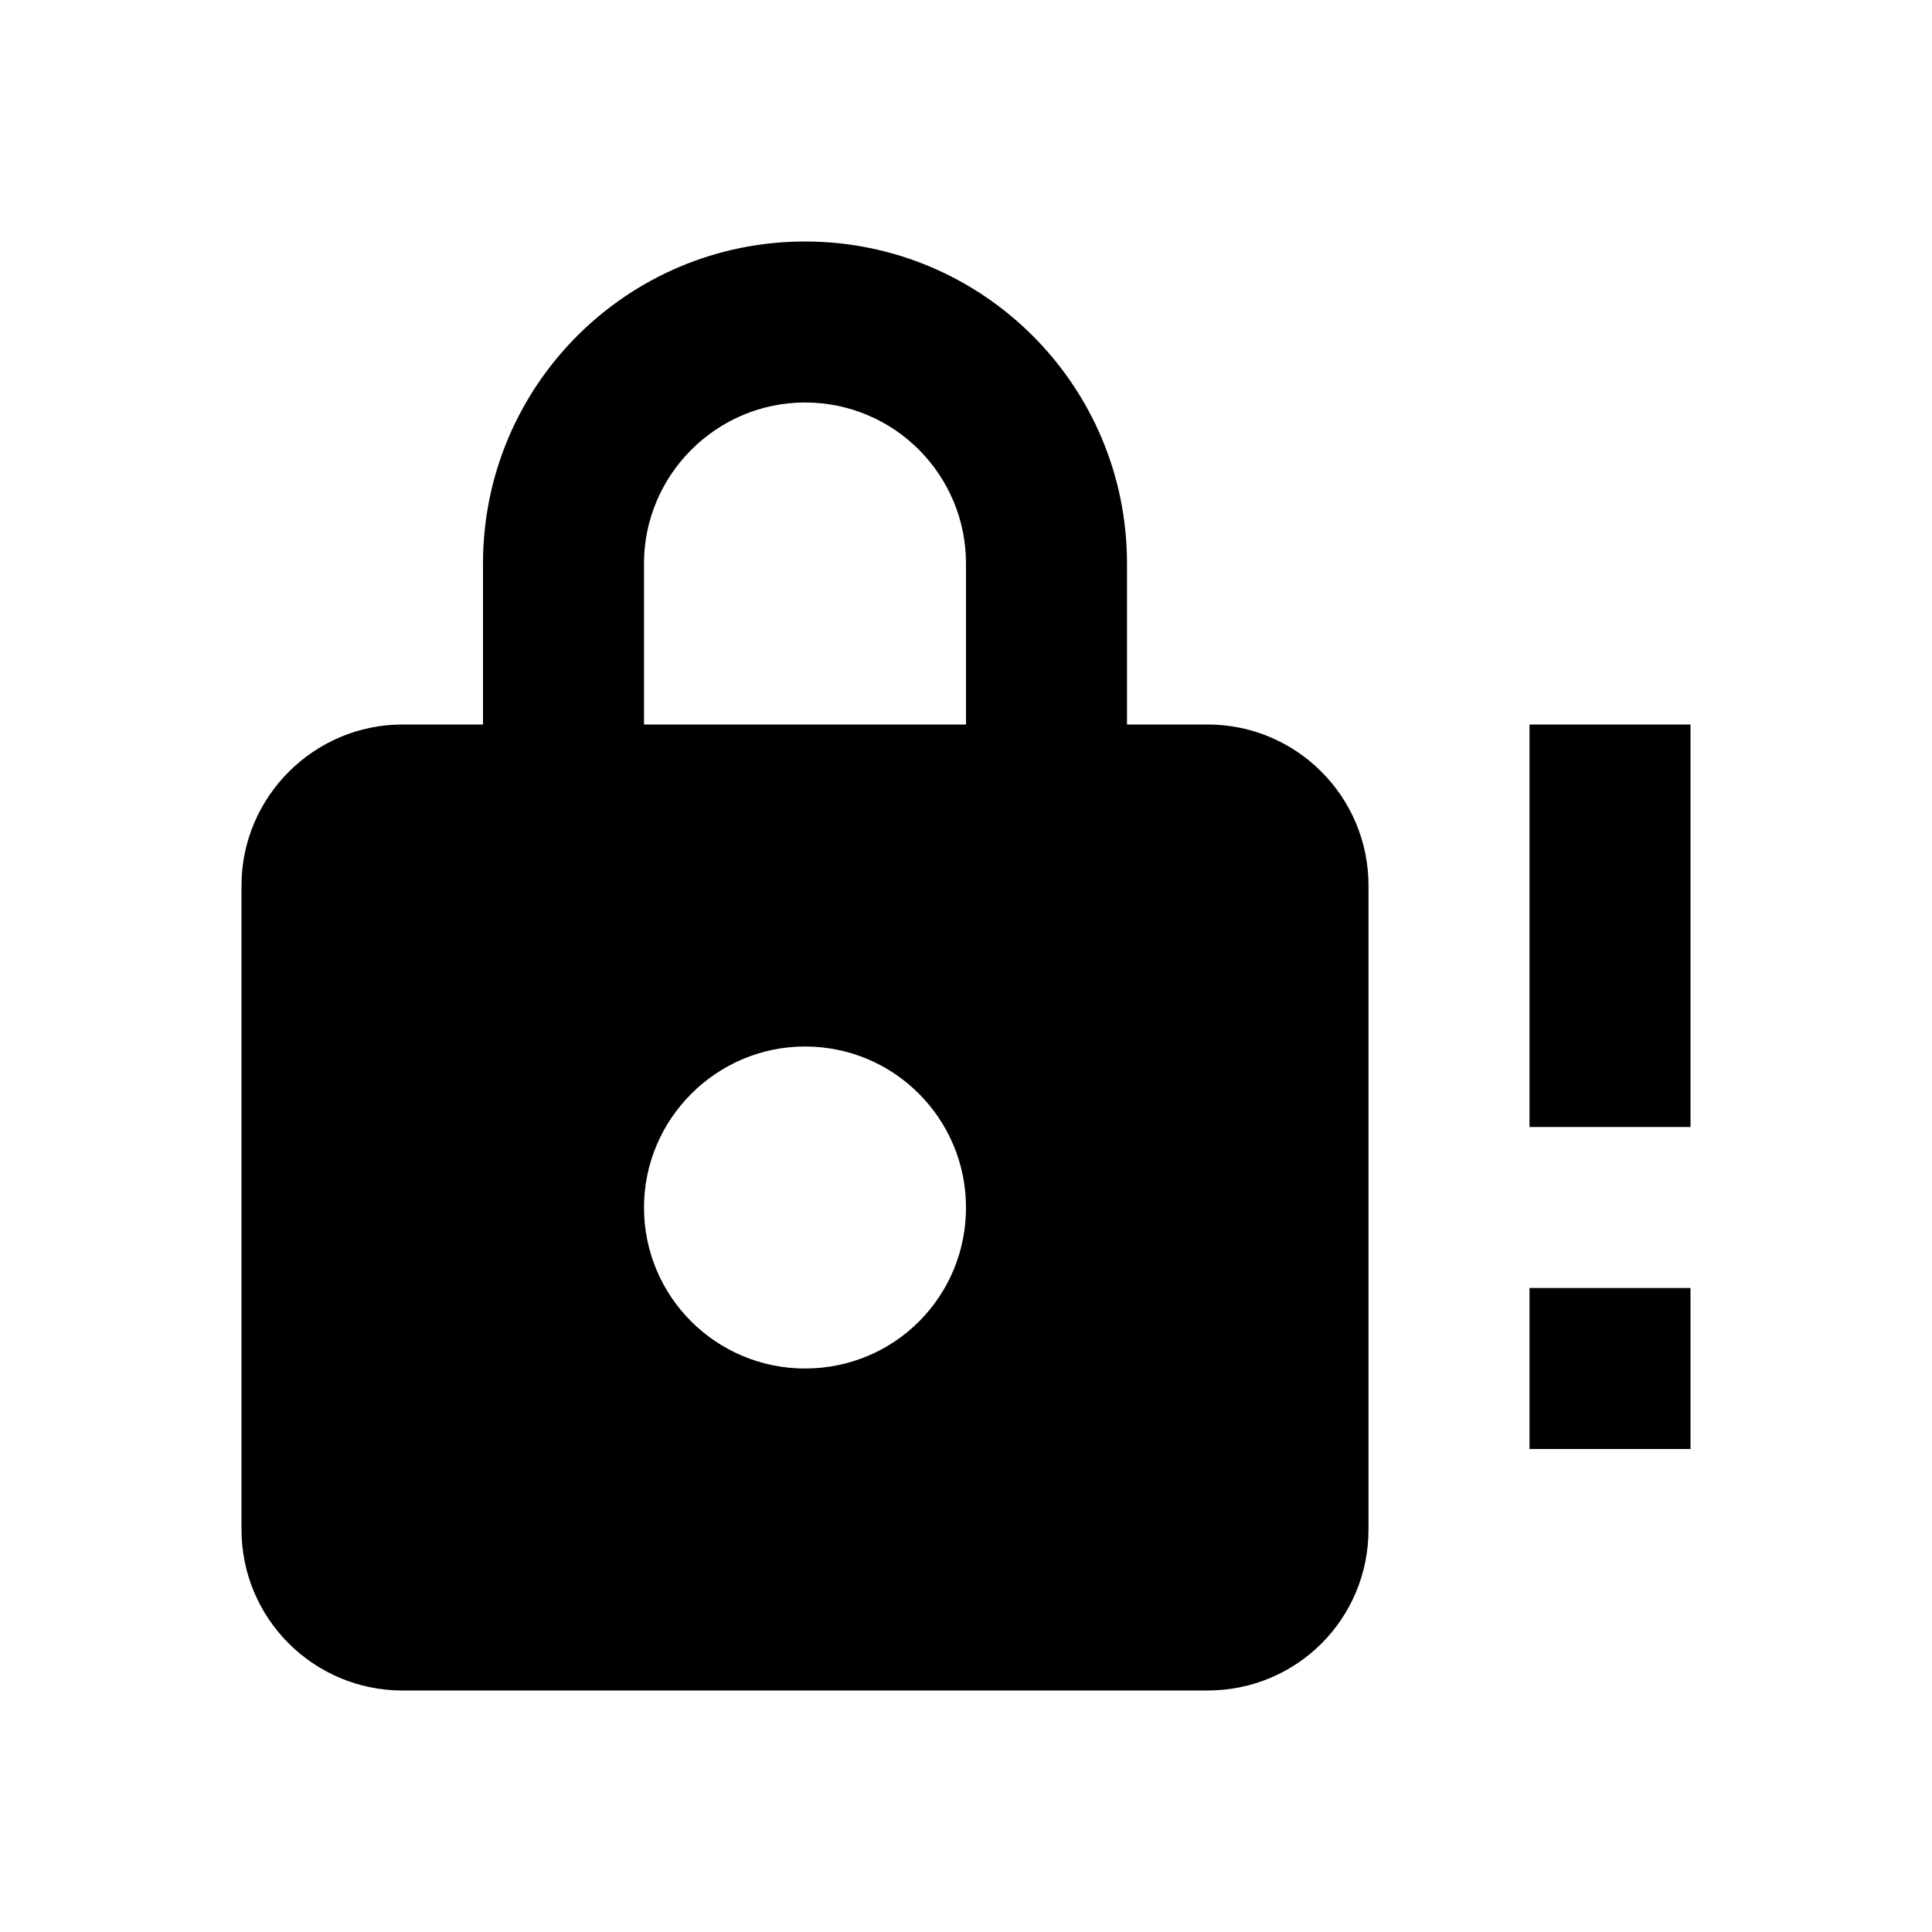
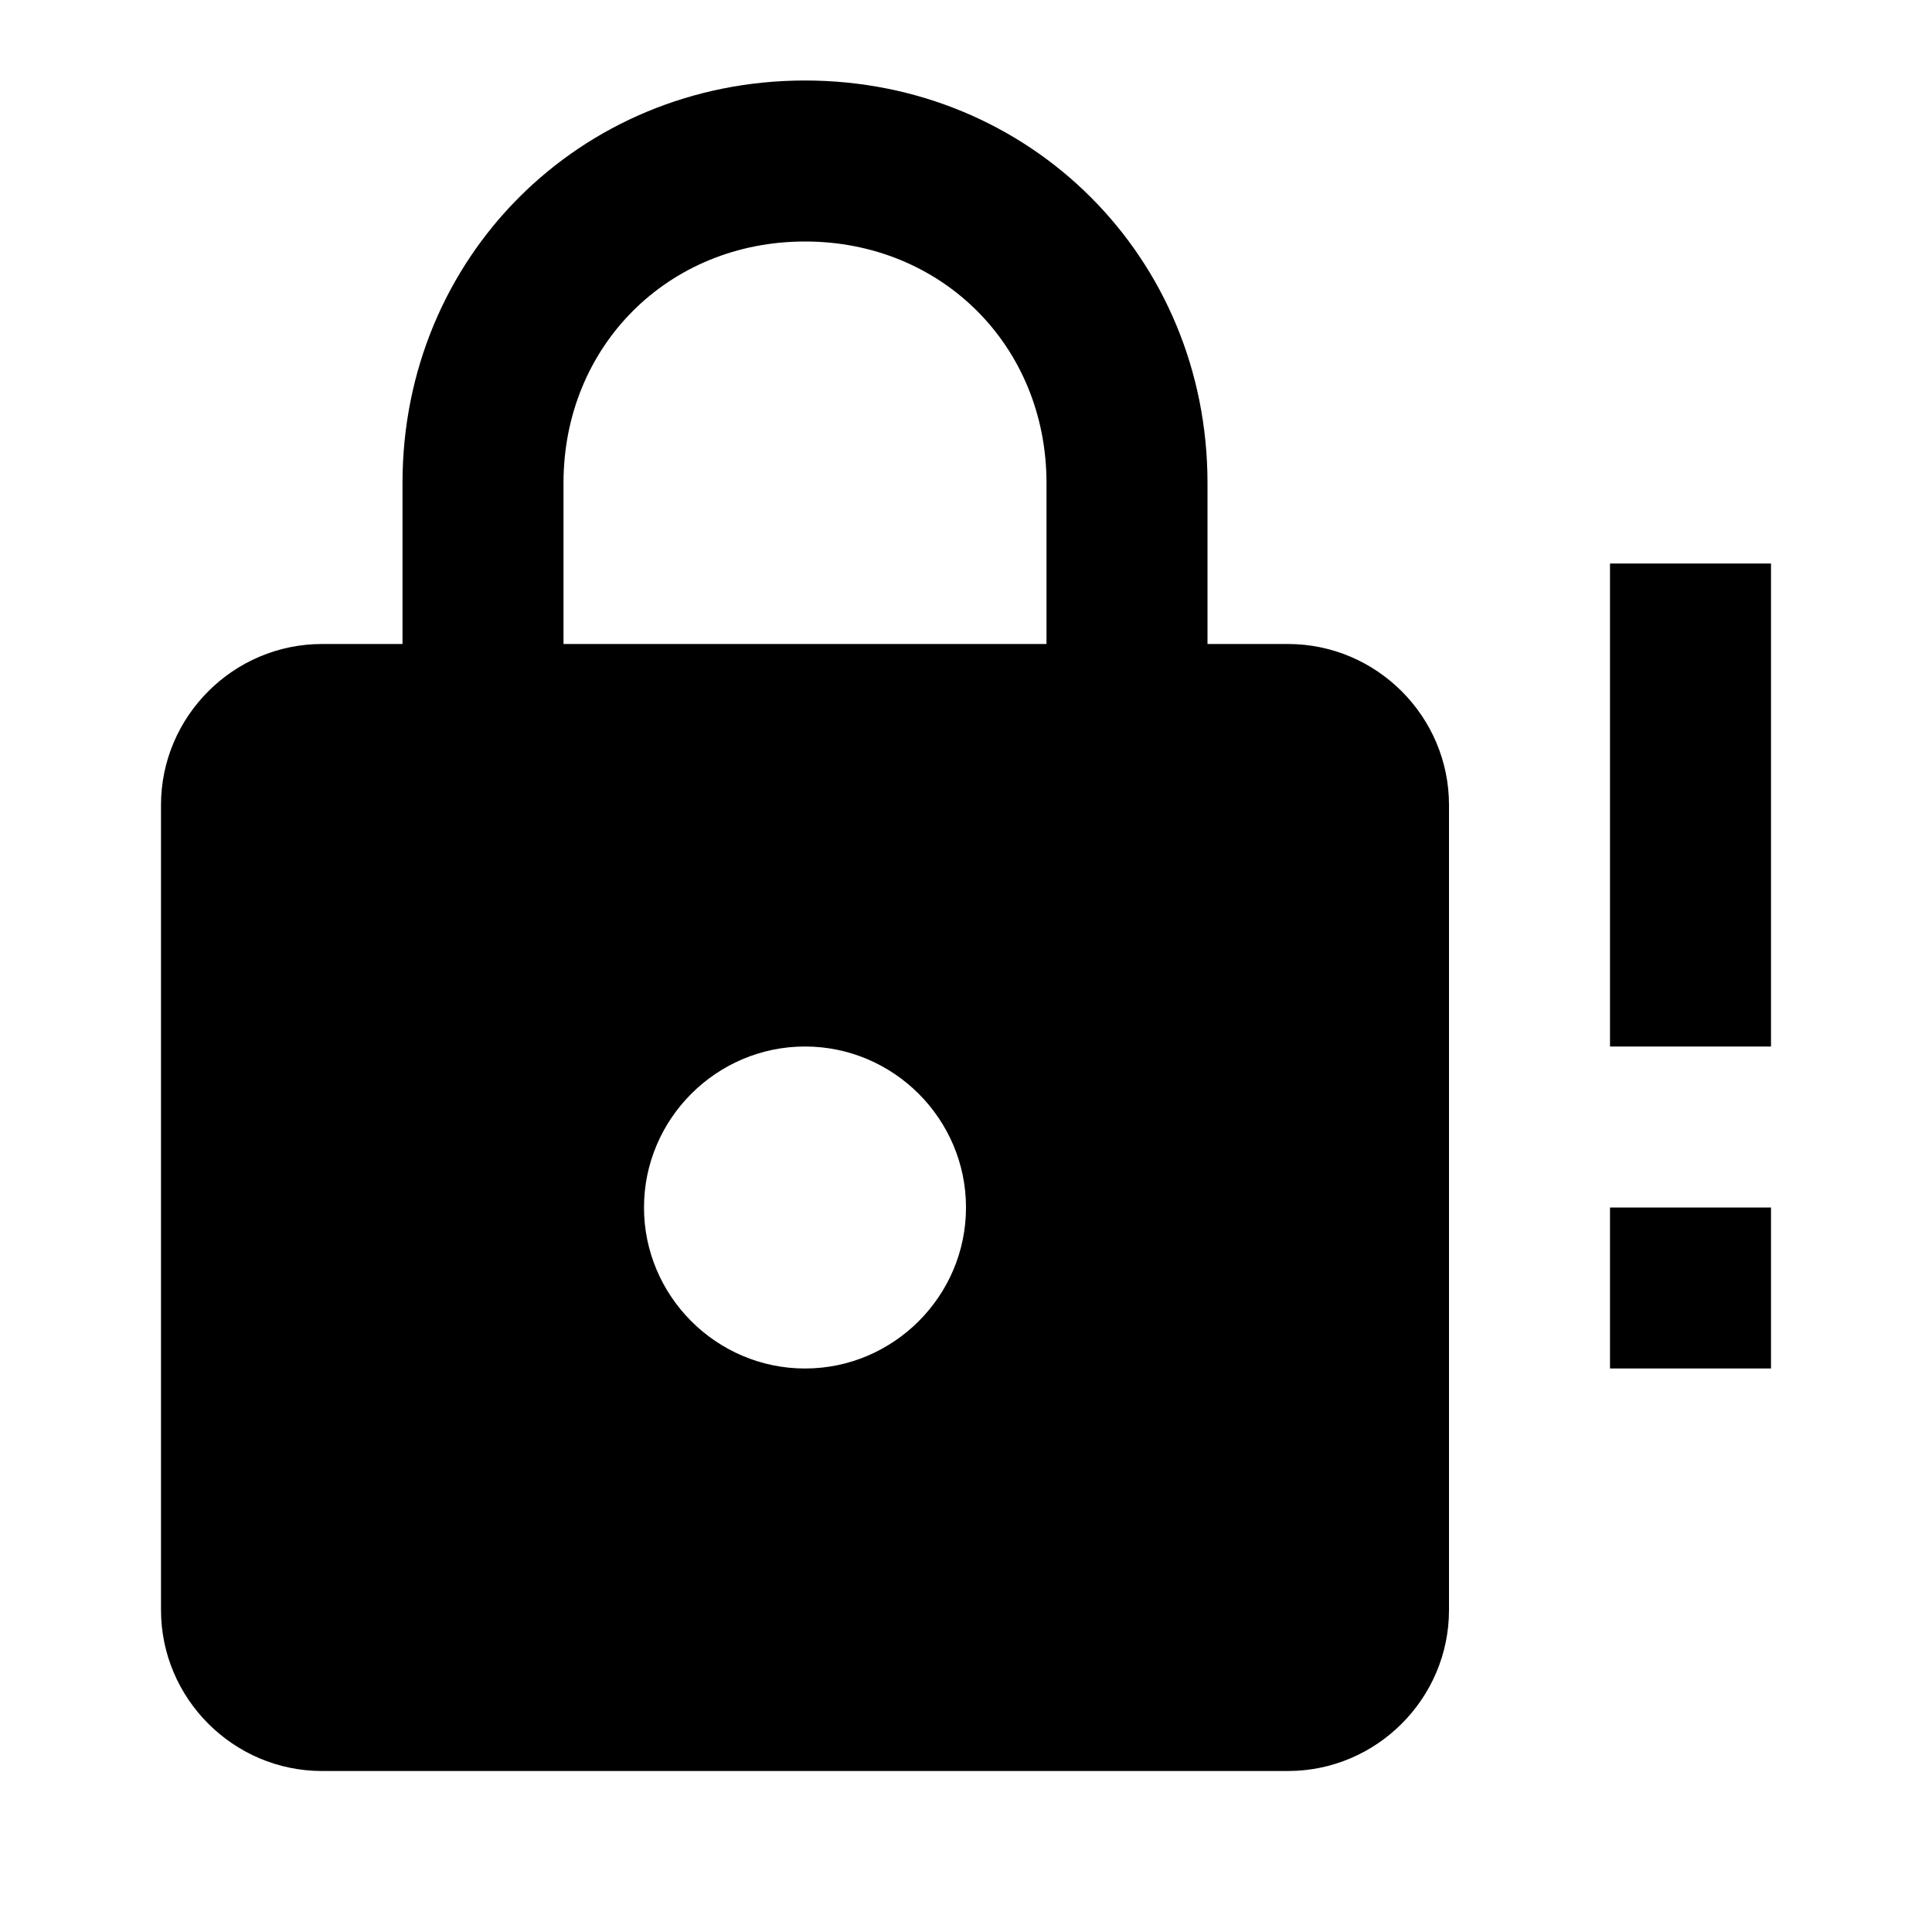
<svg xmlns="http://www.w3.org/2000/svg" version="1.1" id="mdi-lock-alert" width="24" height="24" viewBox="0 0 24 24">
-   <path d="M6 7C6 4.79 7.79 3 10 3C12.21 3 14 4.79 14 7V9H15C16.11 9 17 9.9 17 11V19C17 20.11 16.11 21 15 21H5C3.9 21 3 20.11 3 19V11C3 9.9 3.9 9 5 9H6V7M12 9V7C12 5.9 11.11 5 10 5C8.9 5 8 5.9 8 7V9H12M19 9H21V14H19V9M19 16H21V18H19V16M10 13C8.9 13 8 13.9 8 15C8 16.11 8.9 17 10 17C11.11 17 12 16.11 12 15C12 13.9 11.11 13 10 13Z" />
+   <path d="M10 17C11.1 17 12 16.1 12 15C12 13.9 11.1 13 10 13C8.9 13 8 13.9 8 15S8.9 17 10 17M16 8C17.1 8 18 8.9 18 10V20C18 21.1 17.1 22 16 22H4C2.9 22 2 21.1 2 20V10C2 8.9 2.9 8 4 8H5V6C5 3.2 7.2 1 10 1S15 3.2 15 6V8H16M10 3C8.3 3 7 4.3 7 6V8H13V6C13 4.3 11.7 3 10 3M22 13H20V7H22V13M22 17H20V15H22V17Z" />
</svg>
